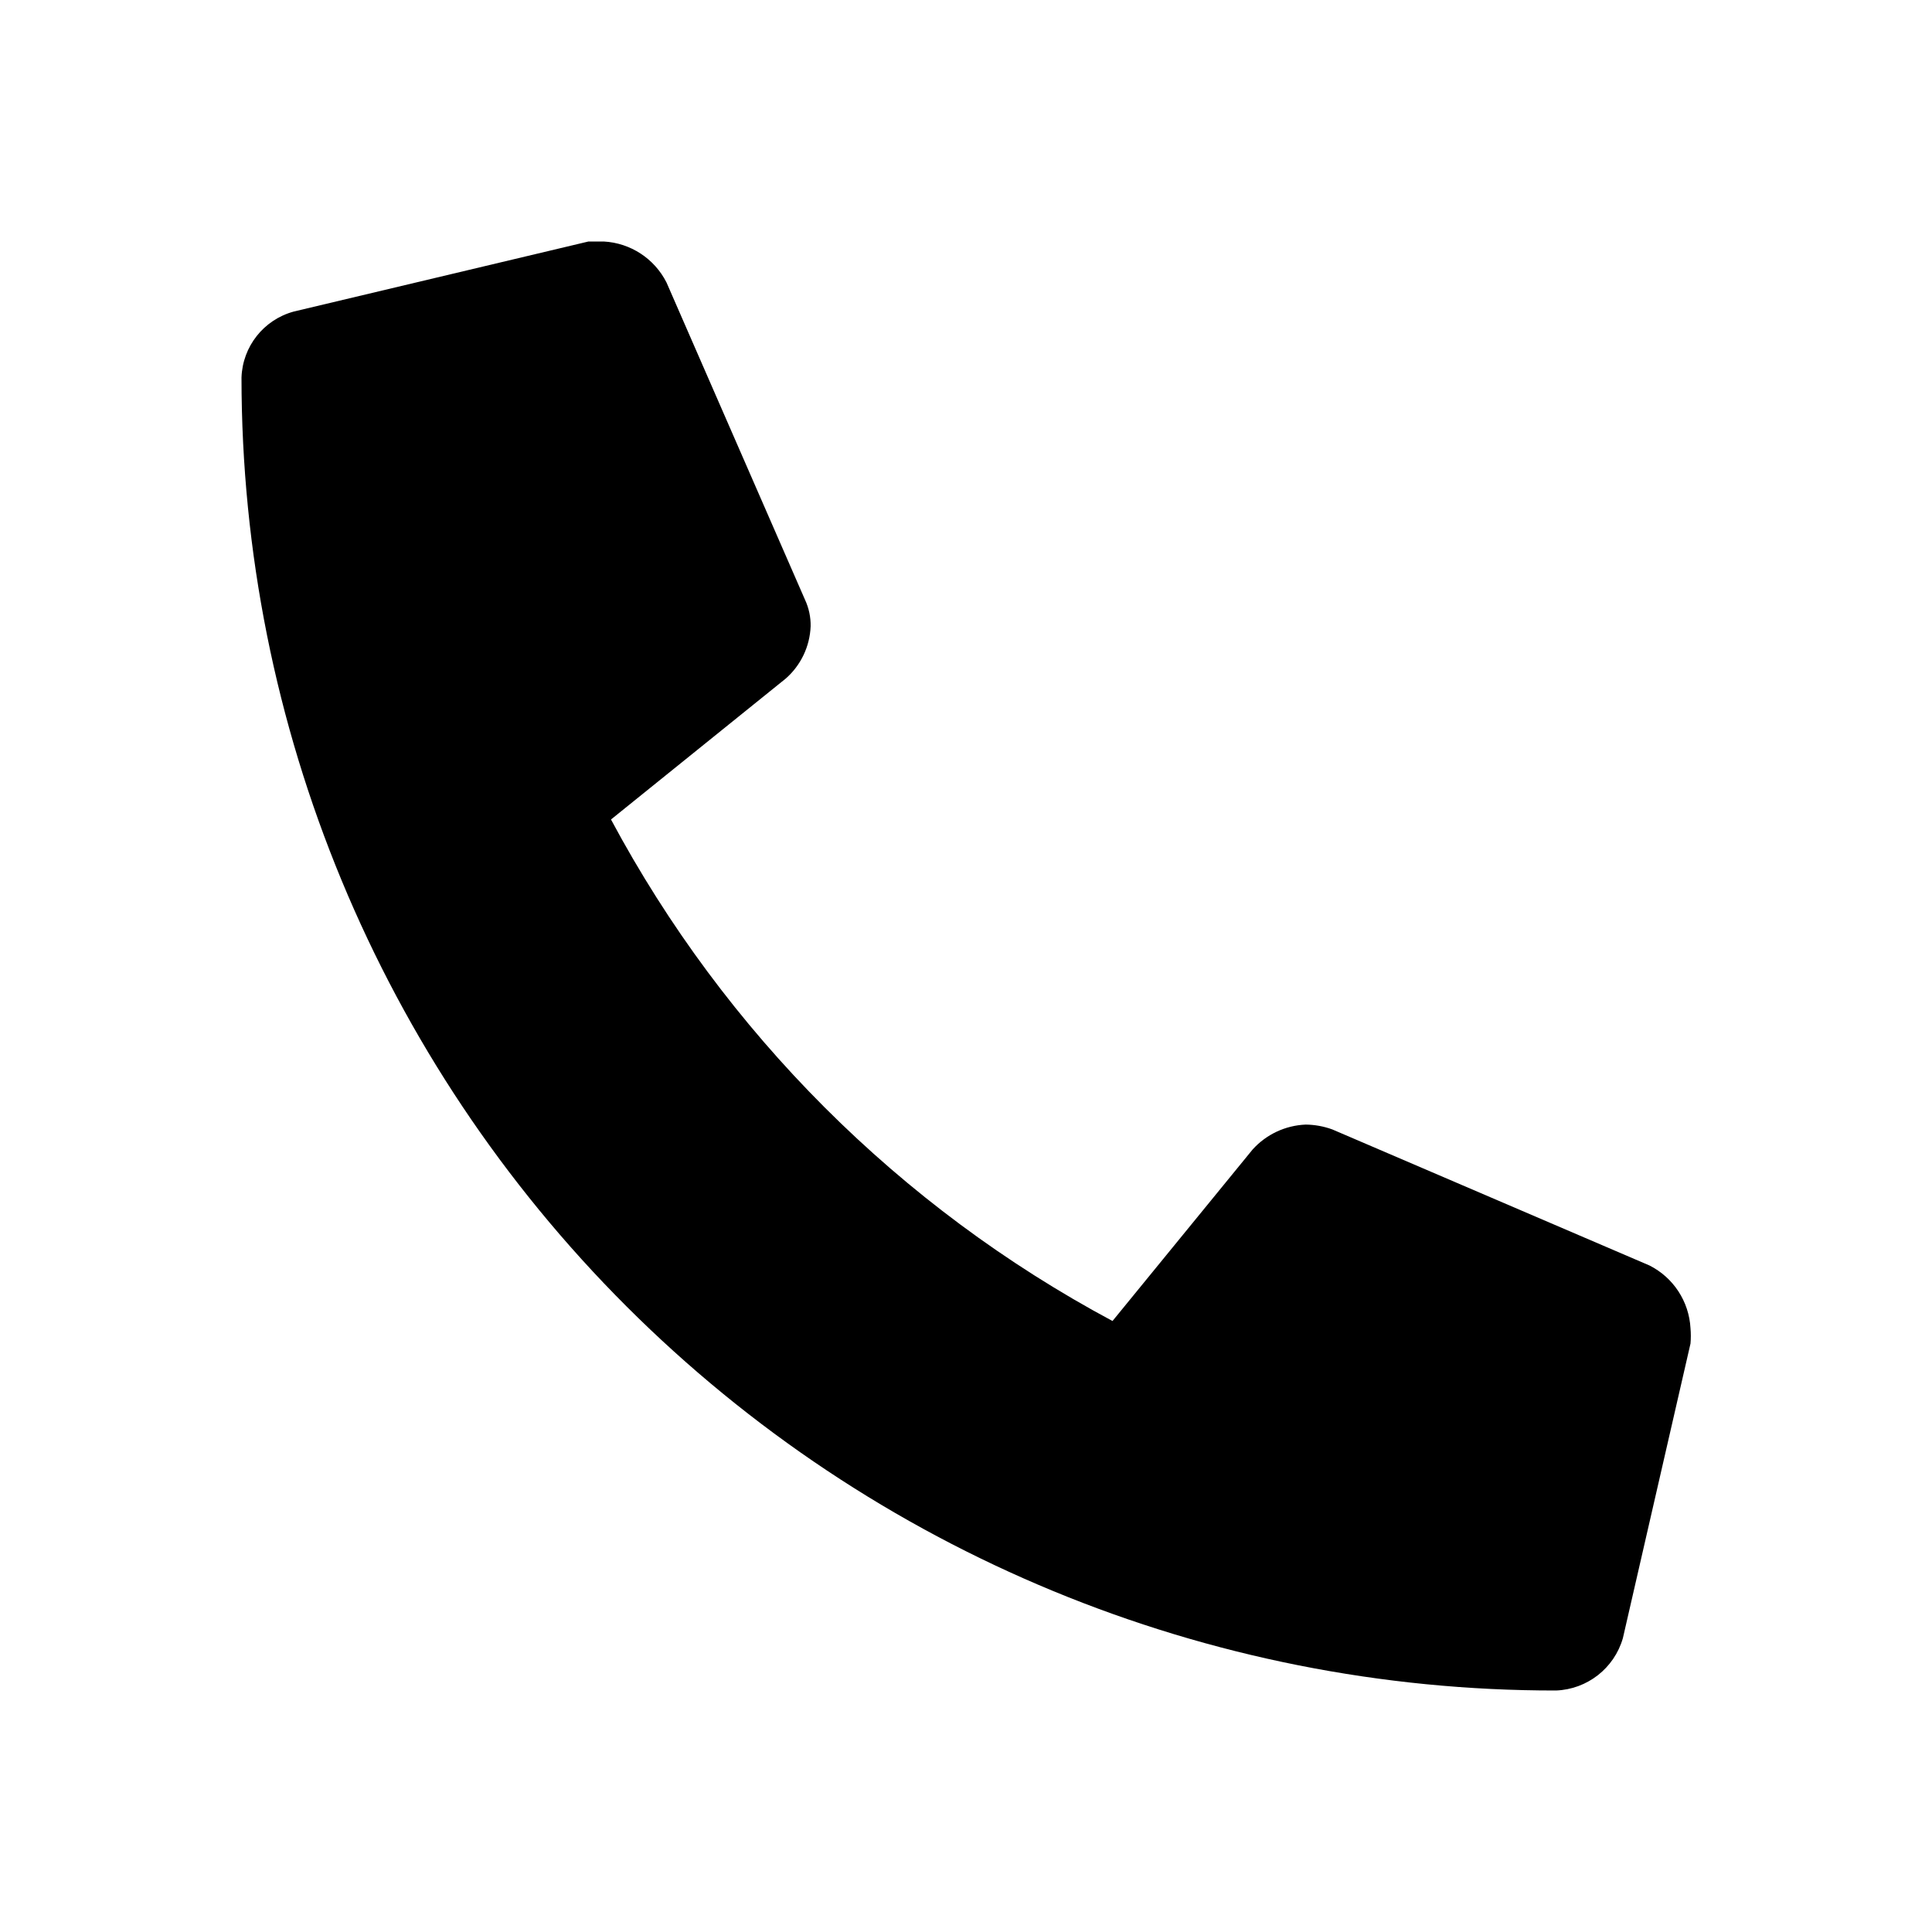
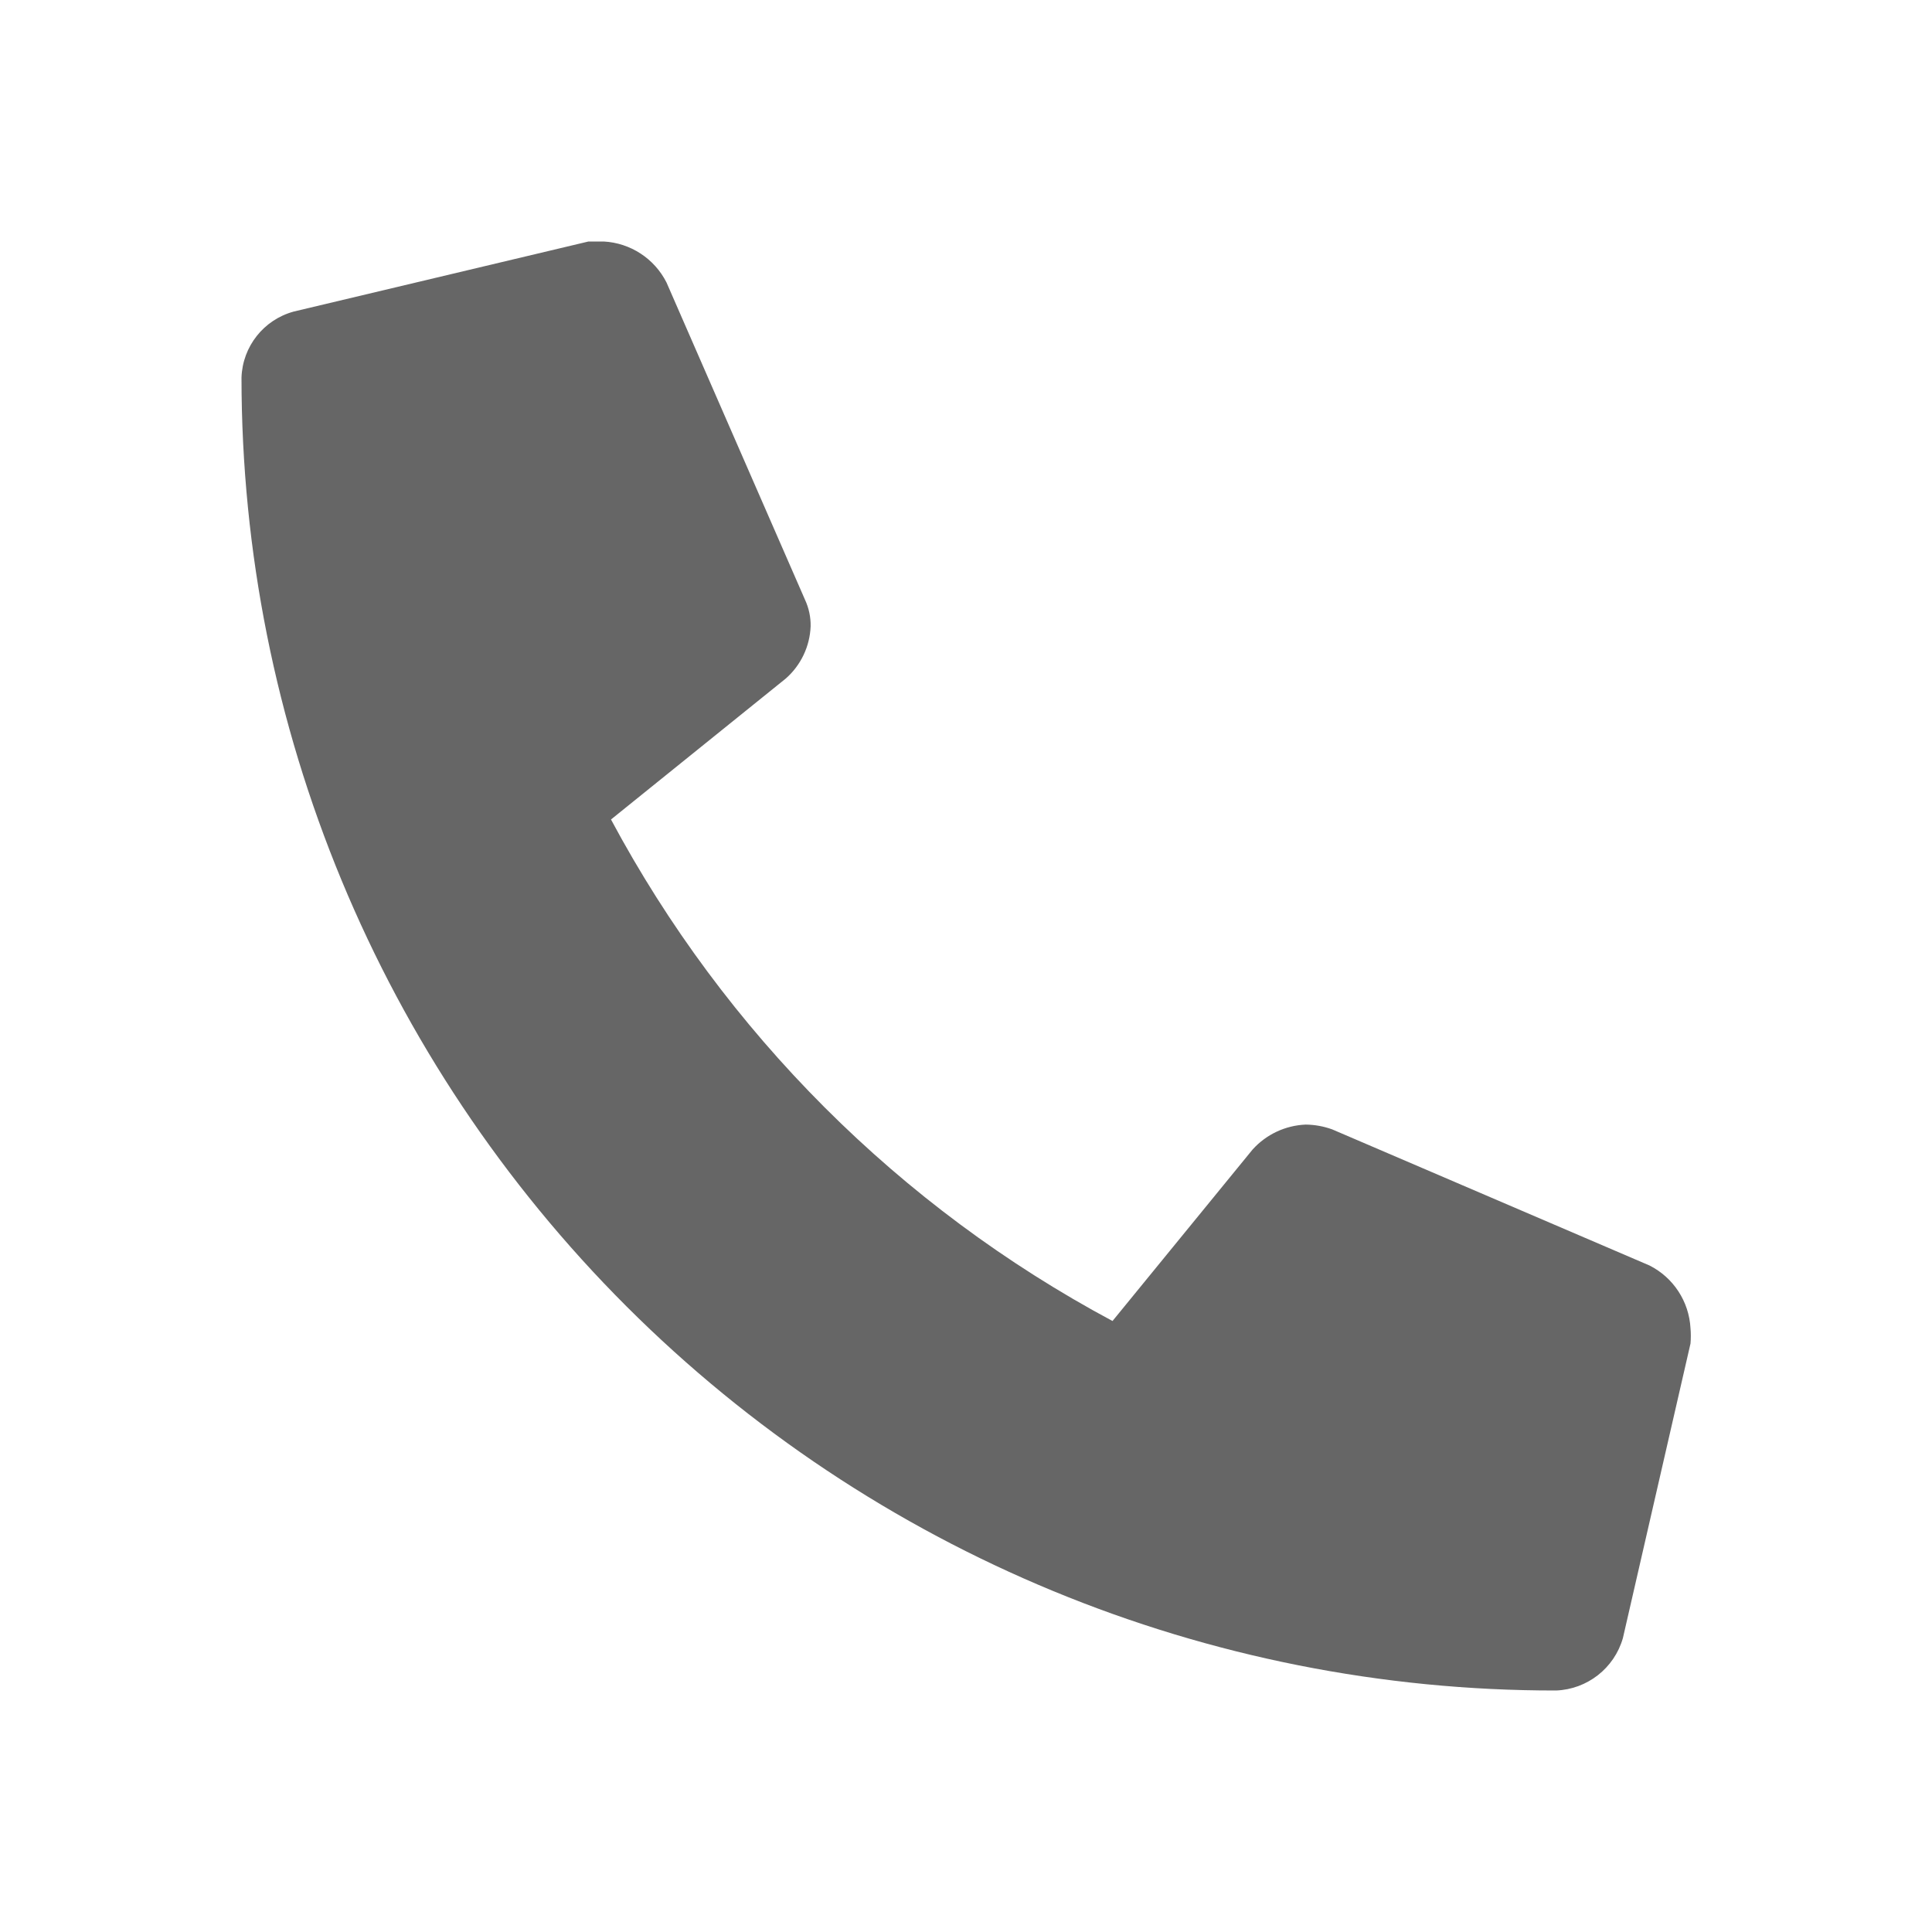
- <svg xmlns="http://www.w3.org/2000/svg" id="Camada_1" data-name="Camada 1" viewBox="0 0 24 24">
+ <svg xmlns="http://www.w3.org/2000/svg" id="Camada_1" fill="#666666" data-name="Camada 1" viewBox="0 0 24 24">
  <path d="M21,16.5a1.11,1.11,0,0,1,0,.19l-.84,3.66a.9.9,0,0,1-.83.65h0A16.31,16.31,0,0,1,3,4.69H3a.88.88,0,0,1,.65-.82L7.31,3,7.5,3a.93.93,0,0,1,.78.51L10,7.45a.75.75,0,0,1,.07.33.91.91,0,0,1-.31.65L7.59,10.18a15.2,15.2,0,0,0,6.23,6.23l1.74-2.13a.94.94,0,0,1,.66-.31,1,1,0,0,1,.33.06l3.94,1.69A.93.93,0,0,1,21,16.5Z" />
</svg>
